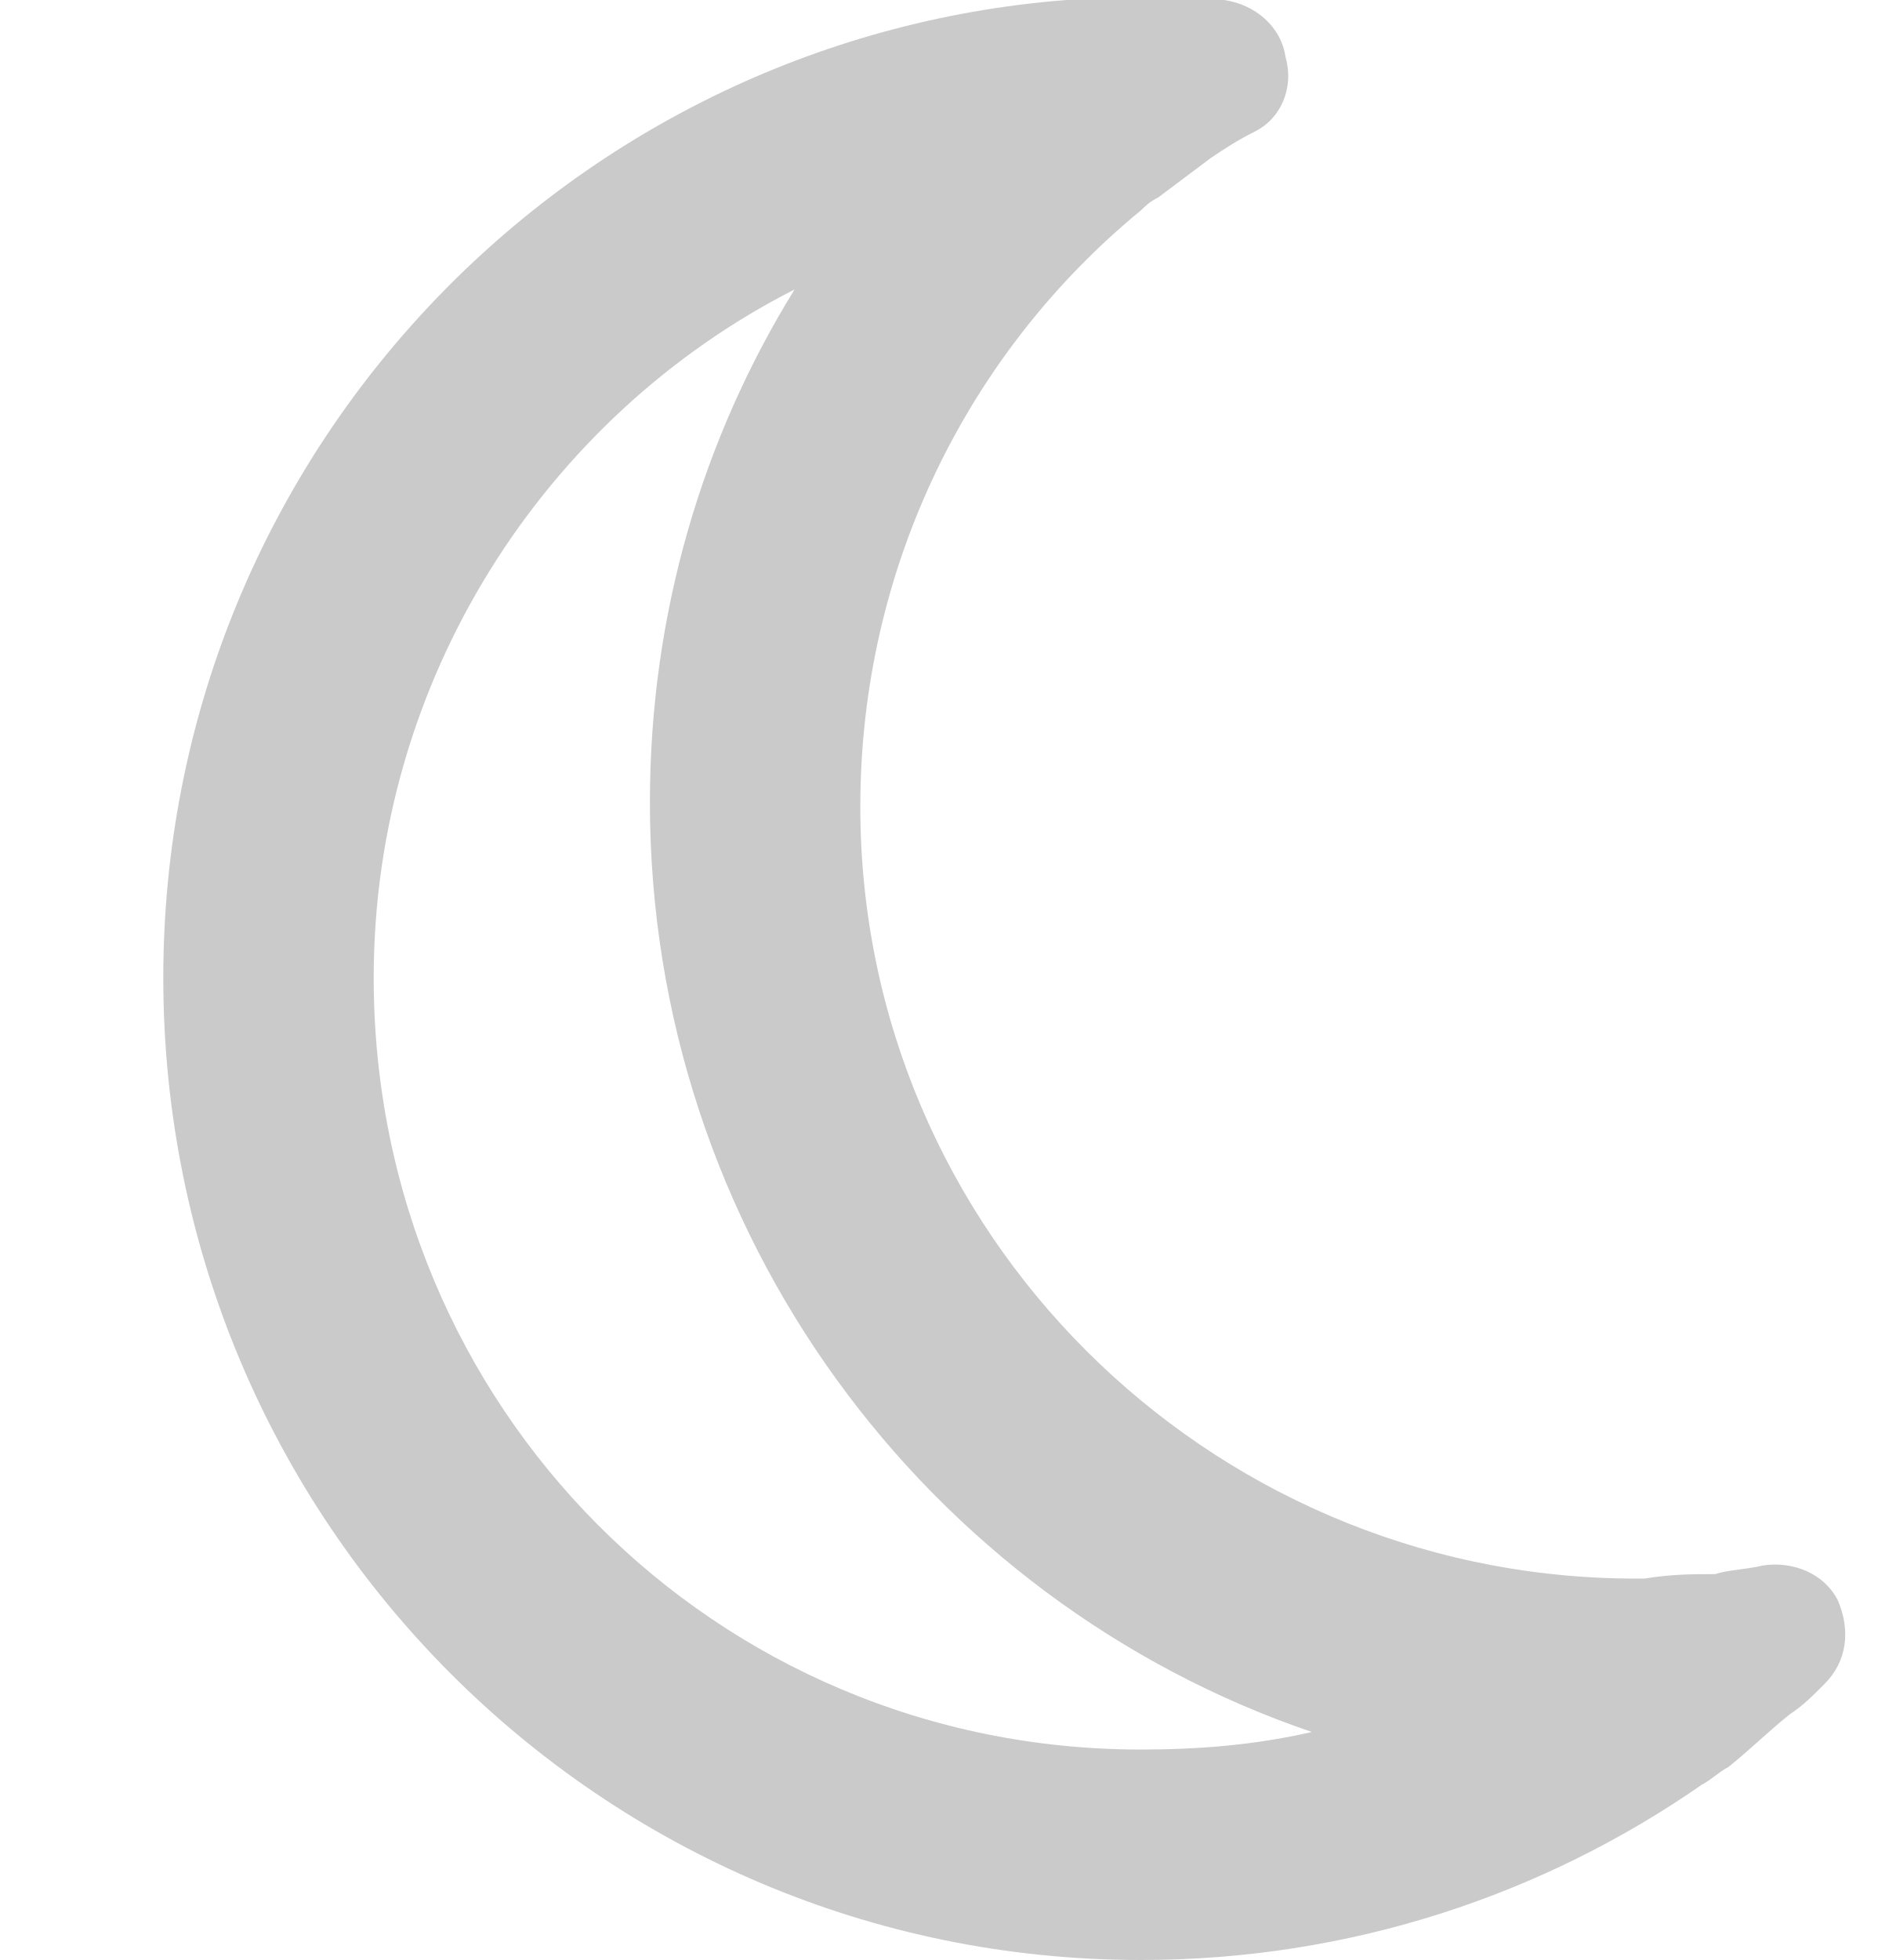
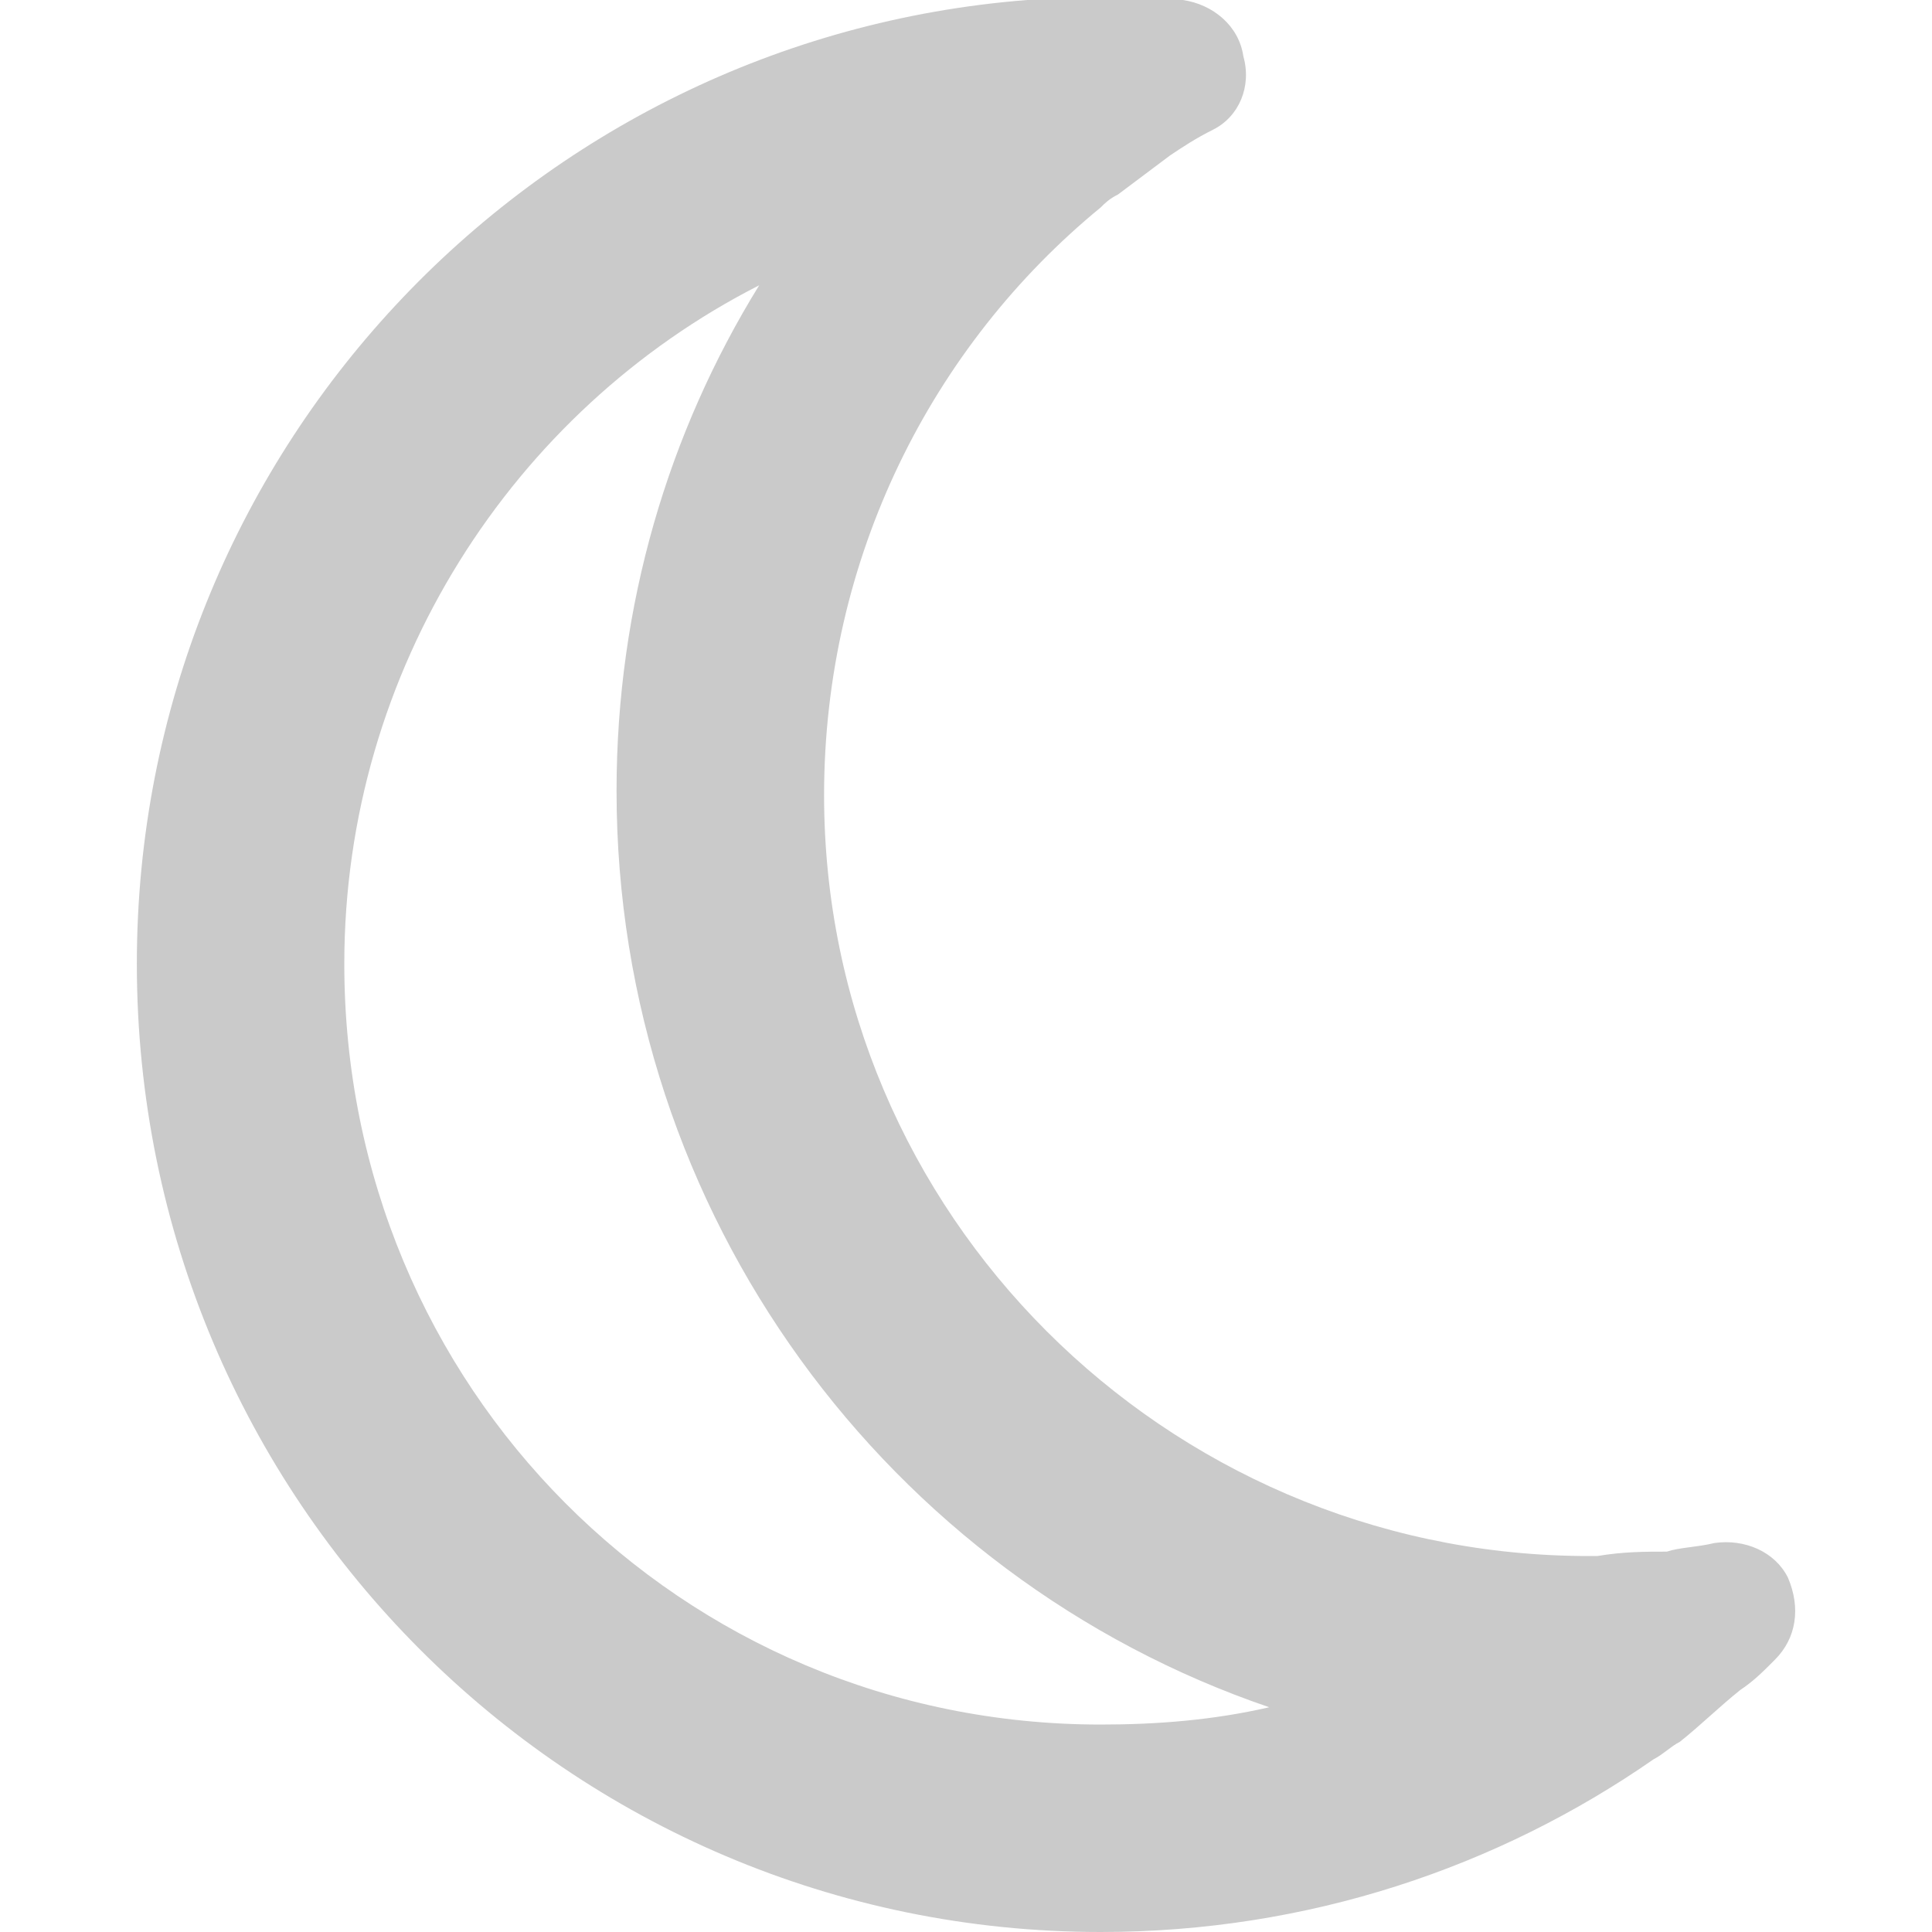
- <svg xmlns="http://www.w3.org/2000/svg" width="23" height="24" viewBox="0 0 23 24" fill="#cacaca">
-   <path d="M9.732 3.544C6.671 5.101 4.577 8.322 4.577 11.973C4.577 17.235 8.765 21.423 13.973 21.423C14.671 21.423 15.369 21.369 16.067 21.208C11.342 19.597 7.96 15.087 7.96 9.825C7.96 7.517 8.604 5.369 9.732 3.544ZM13.06 0C13.222 0 13.329 0 13.436 0C13.651 0 13.812 0 13.973 0C14.134 0 14.295 0 14.403 0C14.617 0 14.778 0 14.993 0C15.369 0.054 15.691 0.322 15.745 0.698C15.852 1.074 15.691 1.45 15.369 1.611C15.154 1.718 14.993 1.825 14.832 1.933C14.617 2.094 14.403 2.255 14.188 2.416C14.081 2.47 14.027 2.523 13.973 2.577C11.879 4.295 10.537 6.926 10.537 9.879C10.537 15.087 14.778 19.275 19.933 19.329C19.987 19.329 19.987 19.329 19.987 19.329C20.04 19.329 20.094 19.329 20.148 19.329C20.47 19.275 20.738 19.275 21.007 19.275C21.168 19.221 21.383 19.221 21.597 19.168C21.973 19.114 22.349 19.275 22.51 19.597C22.671 19.973 22.617 20.349 22.349 20.617C22.188 20.779 22.081 20.886 21.919 20.993C21.651 21.208 21.436 21.423 21.168 21.638C21.06 21.691 20.953 21.799 20.846 21.852C18.913 23.195 16.55 24 13.973 24C7.369 24 2 18.631 2 11.973C2 5.638 6.886 0.483 13.06 0Z" />
+ <svg xmlns="http://www.w3.org/2000/svg" width="24" height="24" viewBox="0 0 24 24" fill="#cacaca">
+   <path d="M9.431 3.544C6.371 5.101 4.277 8.322 4.277 11.973C4.277 17.235 8.465 21.423 13.673 21.423C14.371 21.423 15.069 21.369 15.767 21.208C11.042 19.597 7.659 15.087 7.659 9.825C7.659 7.517 8.304 5.369 9.431 3.544ZM12.76 0C12.921 0 13.029 0 13.136 0C13.351 0 13.512 0 13.673 0C13.834 0 13.995 0 14.102 0C14.317 0 14.478 0 14.693 0C15.069 0.054 15.391 0.322 15.445 0.698C15.552 1.074 15.391 1.45 15.069 1.611C14.854 1.718 14.693 1.825 14.532 1.933C14.317 2.094 14.102 2.255 13.888 2.416C13.78 2.47 13.727 2.523 13.673 2.577C11.579 4.295 10.237 6.926 10.237 9.879C10.237 15.087 14.478 19.275 19.633 19.329C19.686 19.329 19.686 19.329 19.686 19.329C19.74 19.329 19.794 19.329 19.847 19.329C20.169 19.275 20.438 19.275 20.706 19.275C20.867 19.221 21.082 19.221 21.297 19.168C21.673 19.114 22.049 19.275 22.21 19.597C22.371 19.973 22.317 20.349 22.049 20.617C21.888 20.779 21.78 20.886 21.619 20.993C21.351 21.208 21.136 21.423 20.867 21.638C20.76 21.691 20.653 21.799 20.545 21.852C18.613 23.195 16.25 24 13.673 24C7.069 24 1.7 18.631 1.7 11.973C1.7 5.638 6.586 0.483 12.76 0Z" />
</svg>
